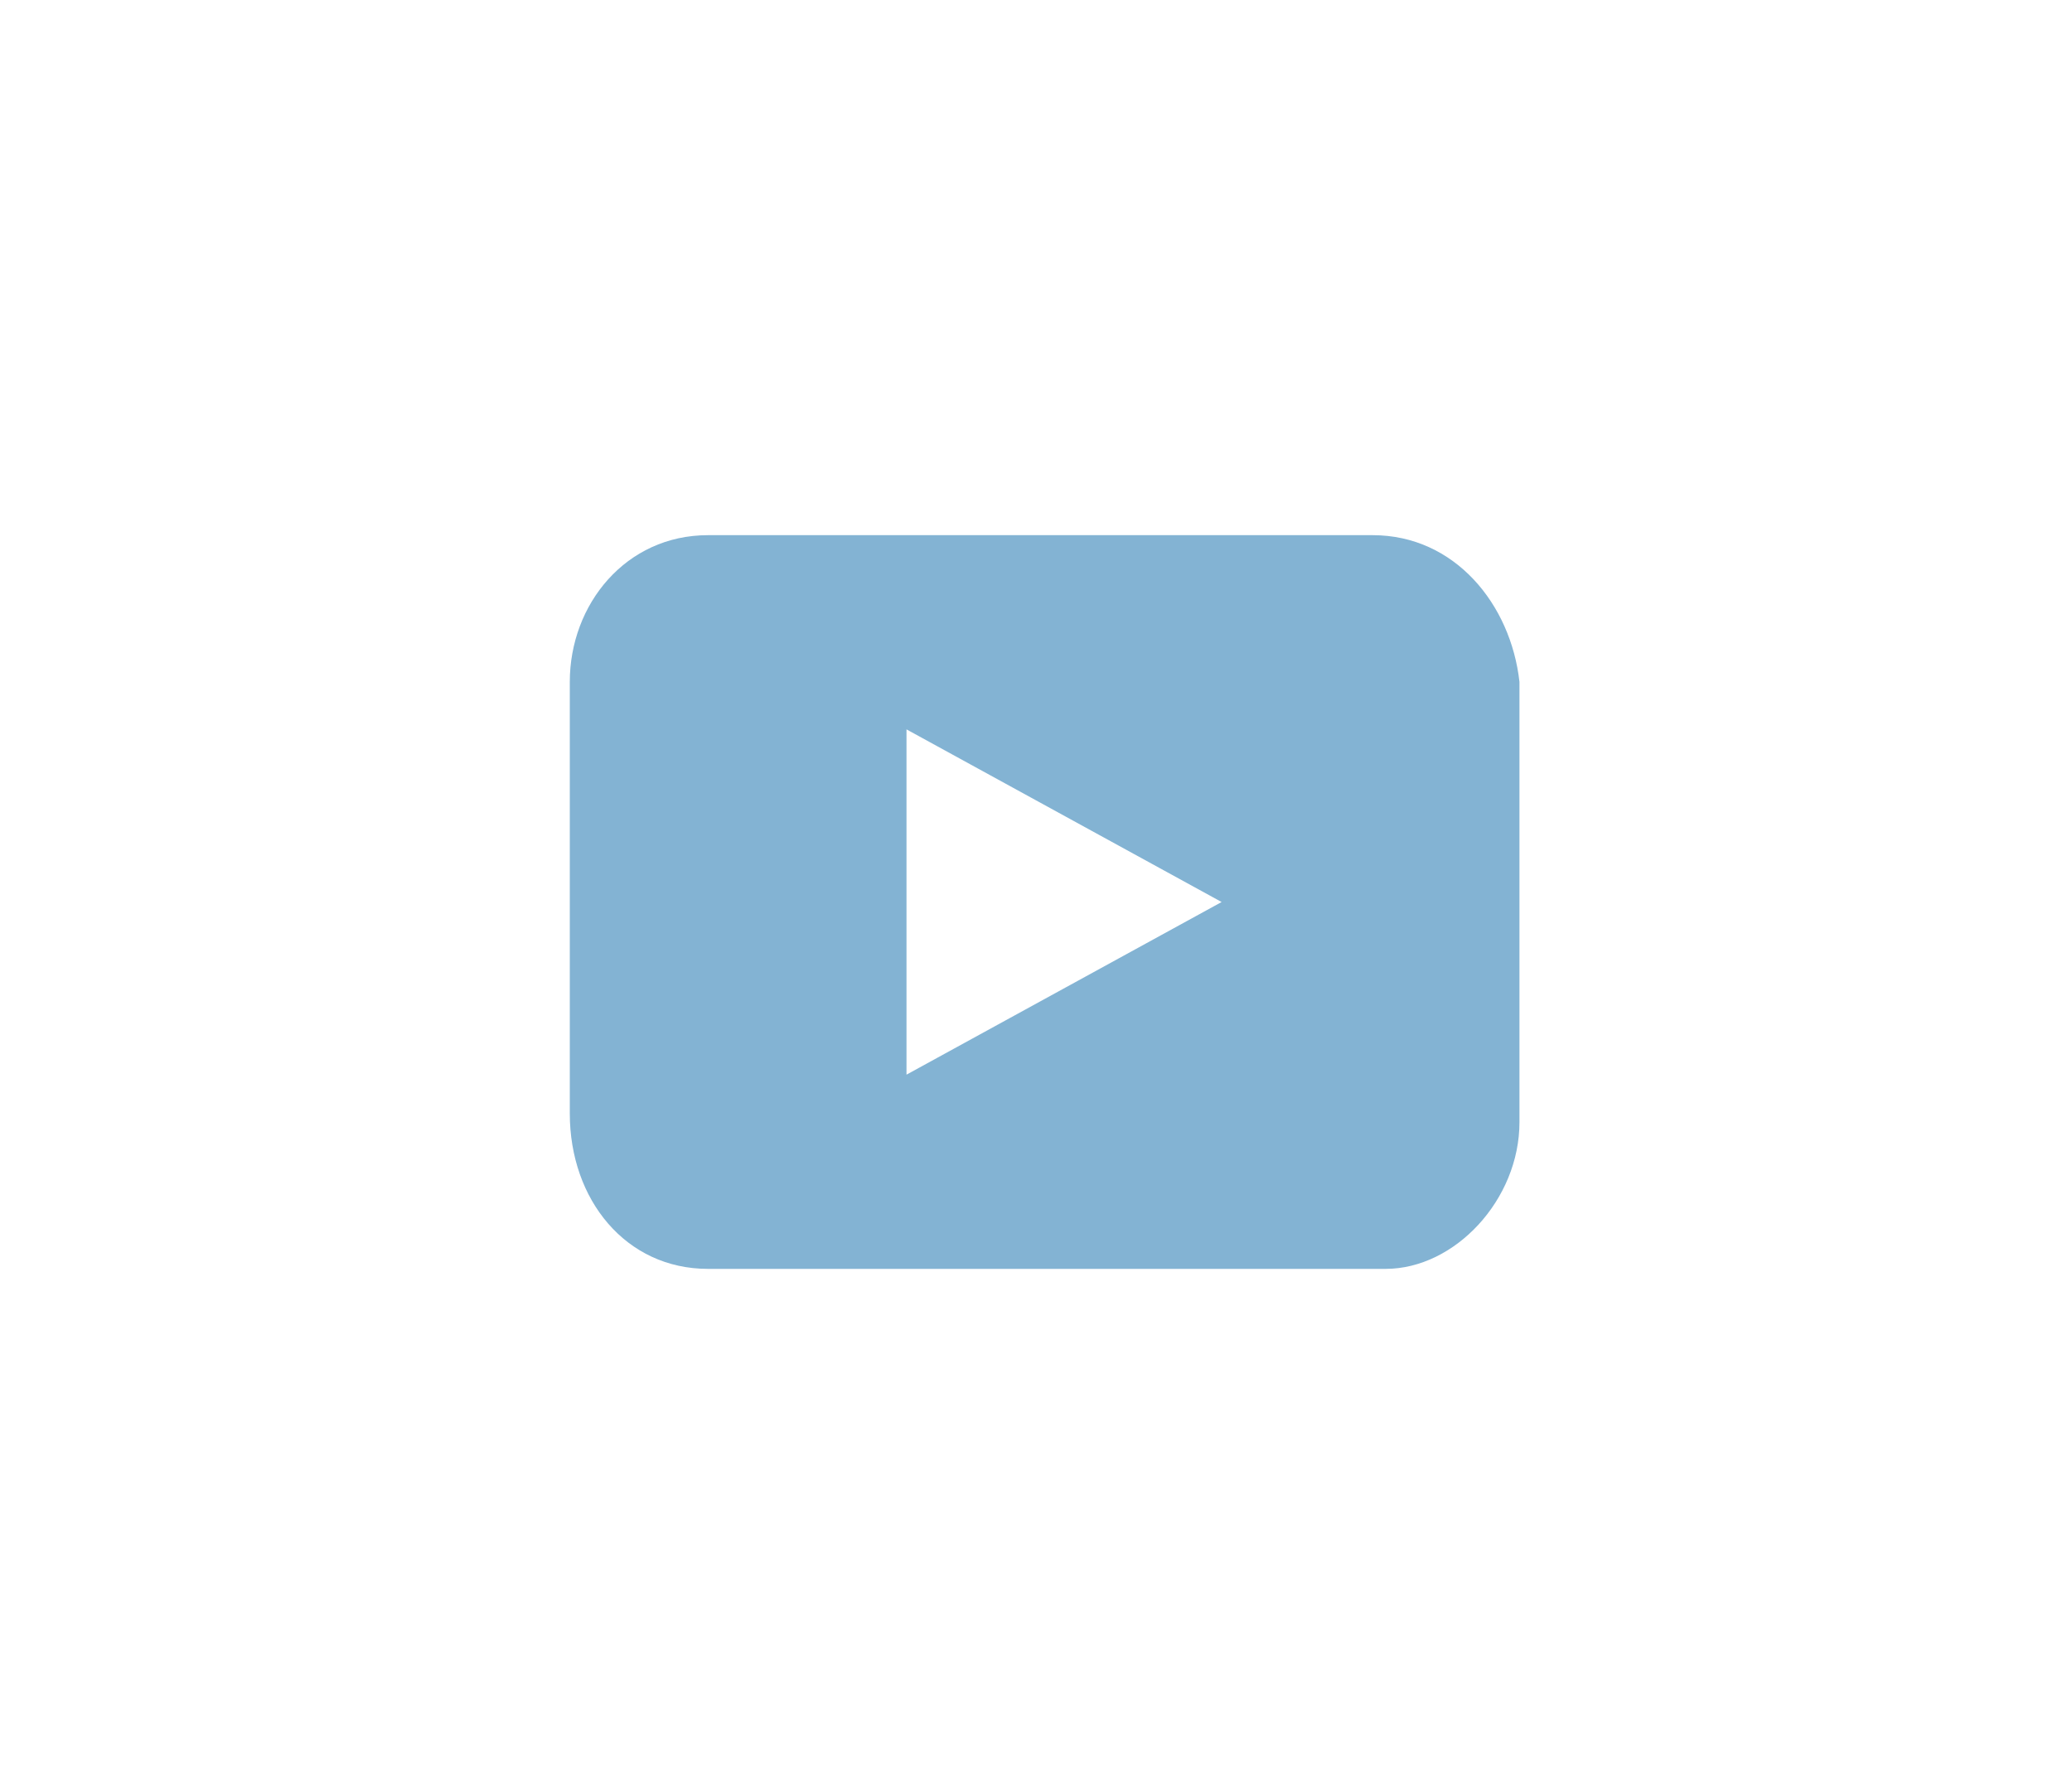
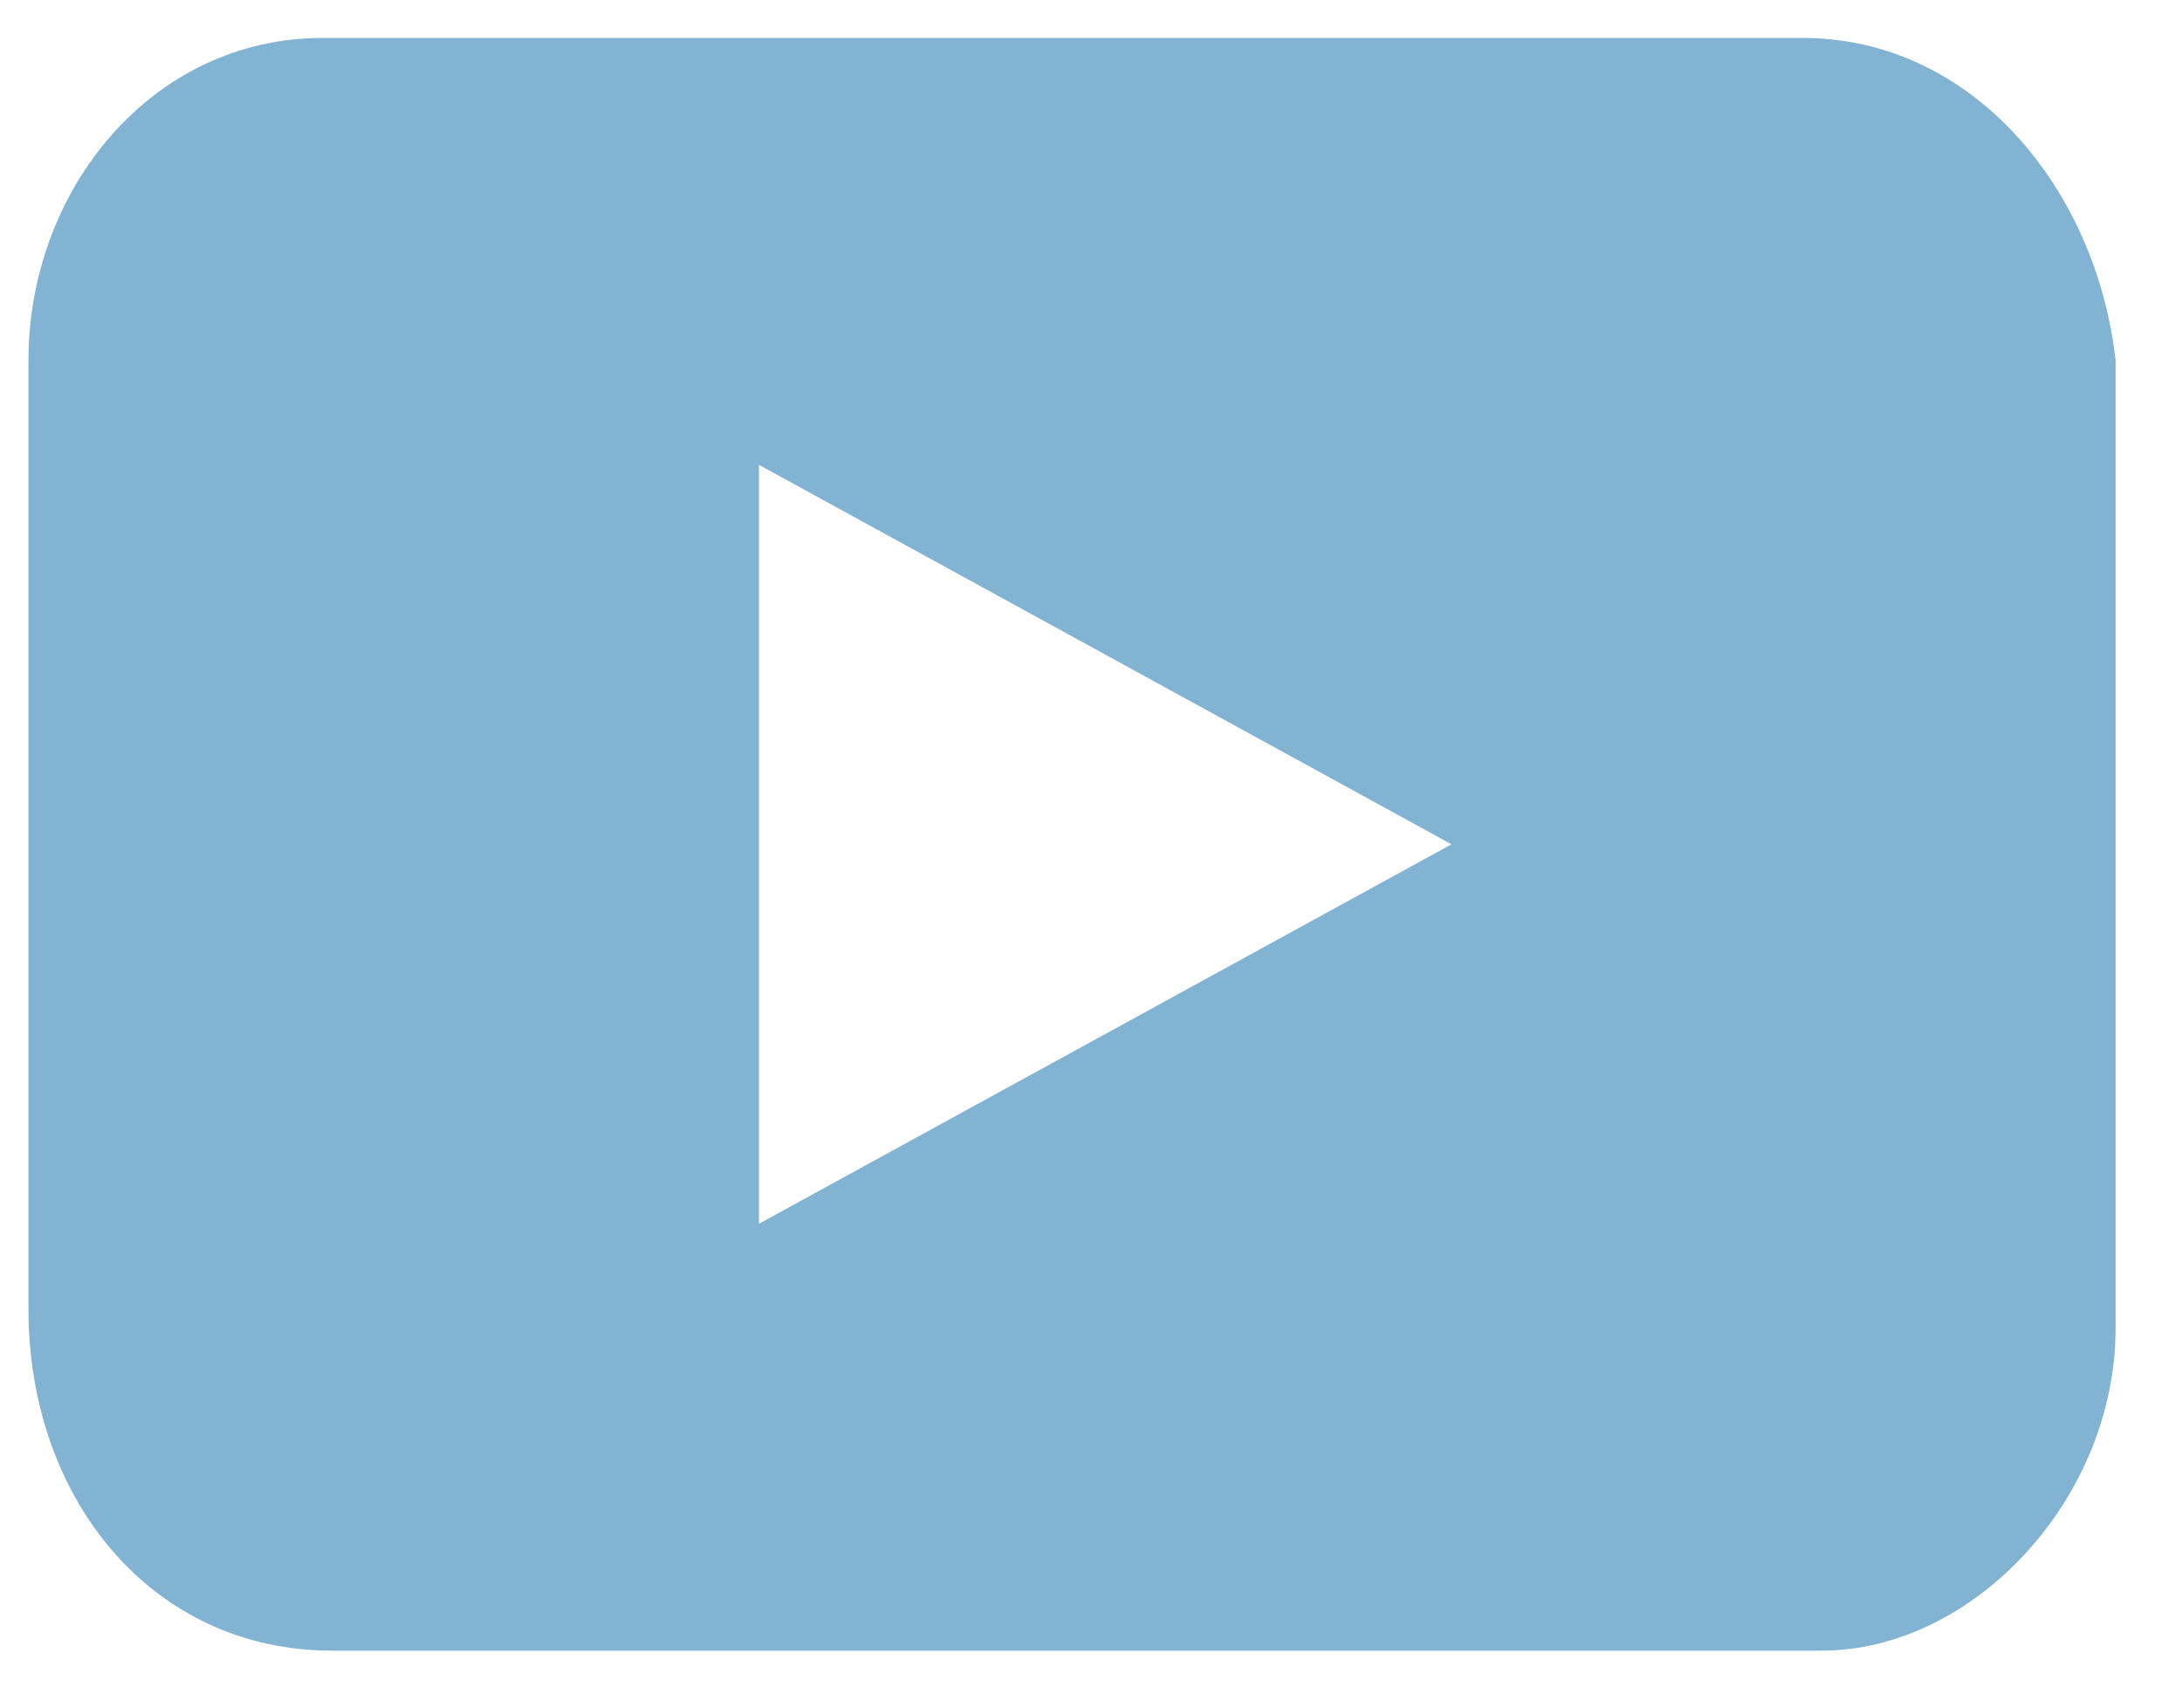
- <svg xmlns="http://www.w3.org/2000/svg" width="48" height="41" fill="none" viewBox="0 0 48 41">
-   <path fill="#83B3D3" d="M32 12.4H16.4c-1.9 0-3.2 1.6-3.2 3.4v10c0 2 1.3 3.6 3.2 3.6h15.7c1.6 0 3.1-1.6 3.1-3.4V15.8c-.2-1.8-1.5-3.4-3.4-3.4ZM21 24.9v-8l7.3 4-7.3 4Z" />
+ <svg xmlns="http://www.w3.org/2000/svg" width="23" height="18" fill="none" viewBox="0 0 23 18">
+   <path fill="#83B3D3" d="M19 .4H3.4C1.6.4.3 2 .3 3.8v10c0 2 1.3 3.6 3.2 3.6h15.7c1.6 0 3.1-1.6 3.1-3.4V3.8C22.1 2 20.8.4 19 .4ZM8 12.9v-8l7.3 4-7.3 4Z" />
</svg>
